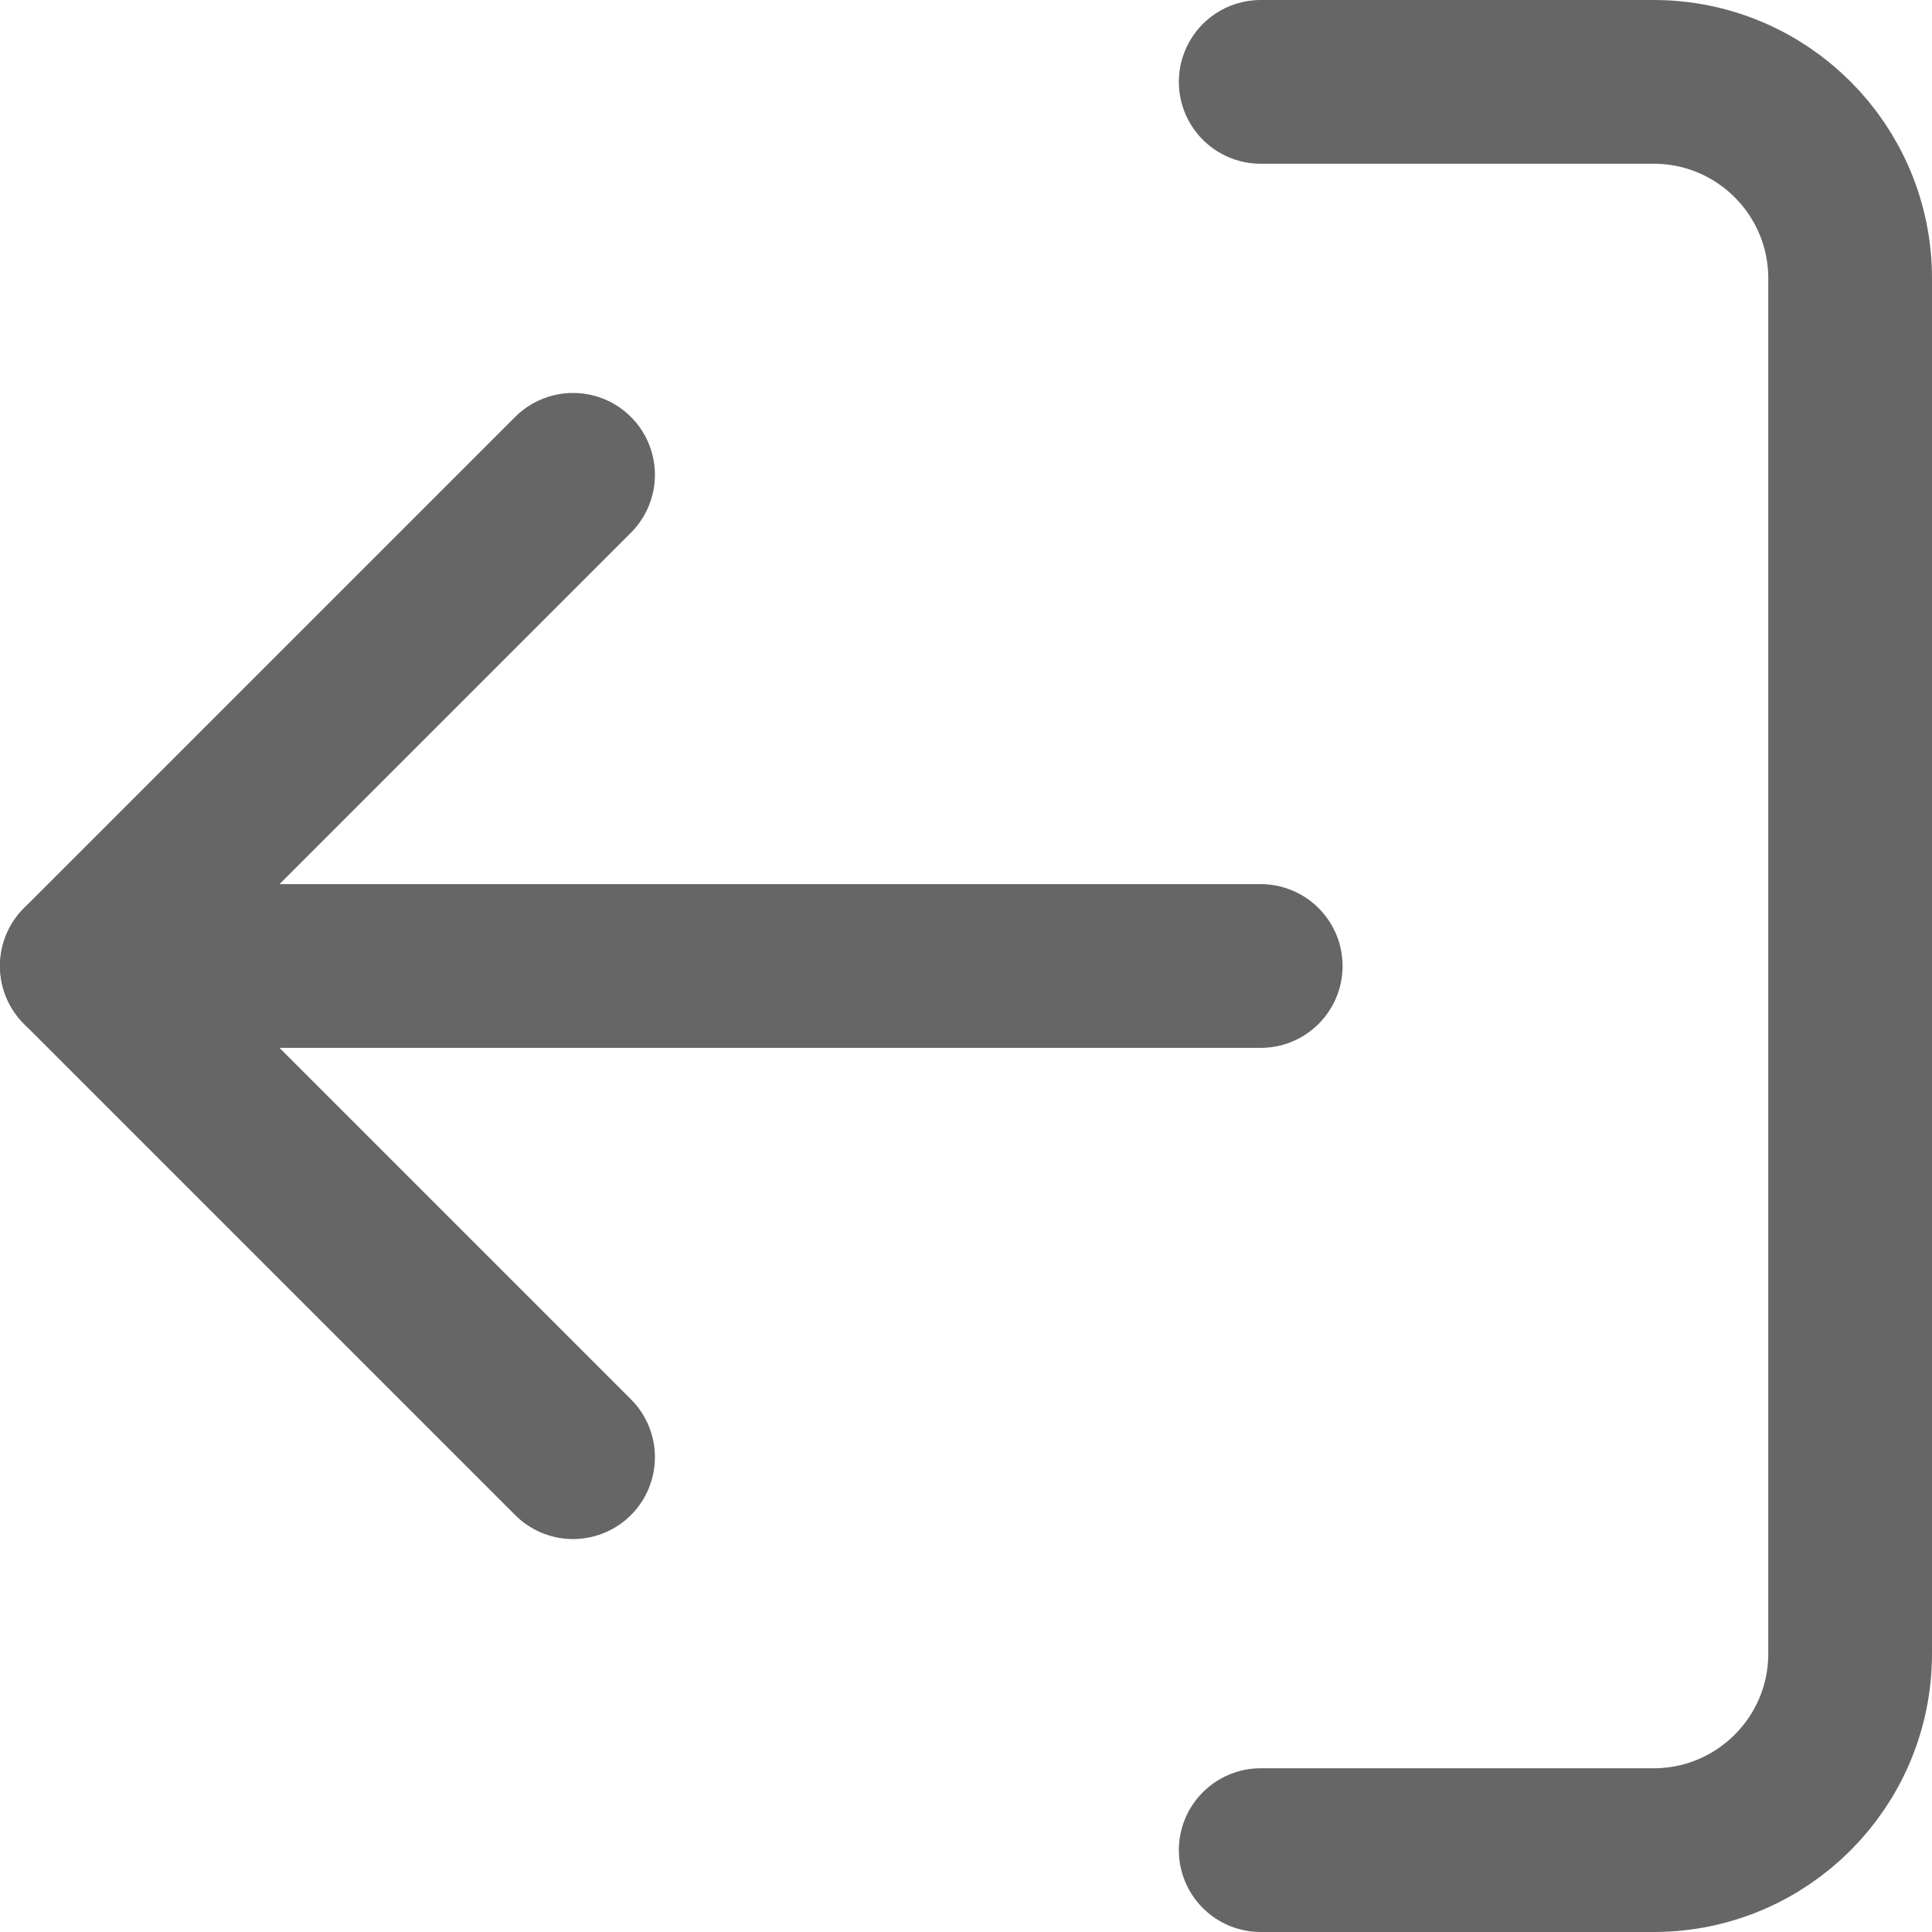
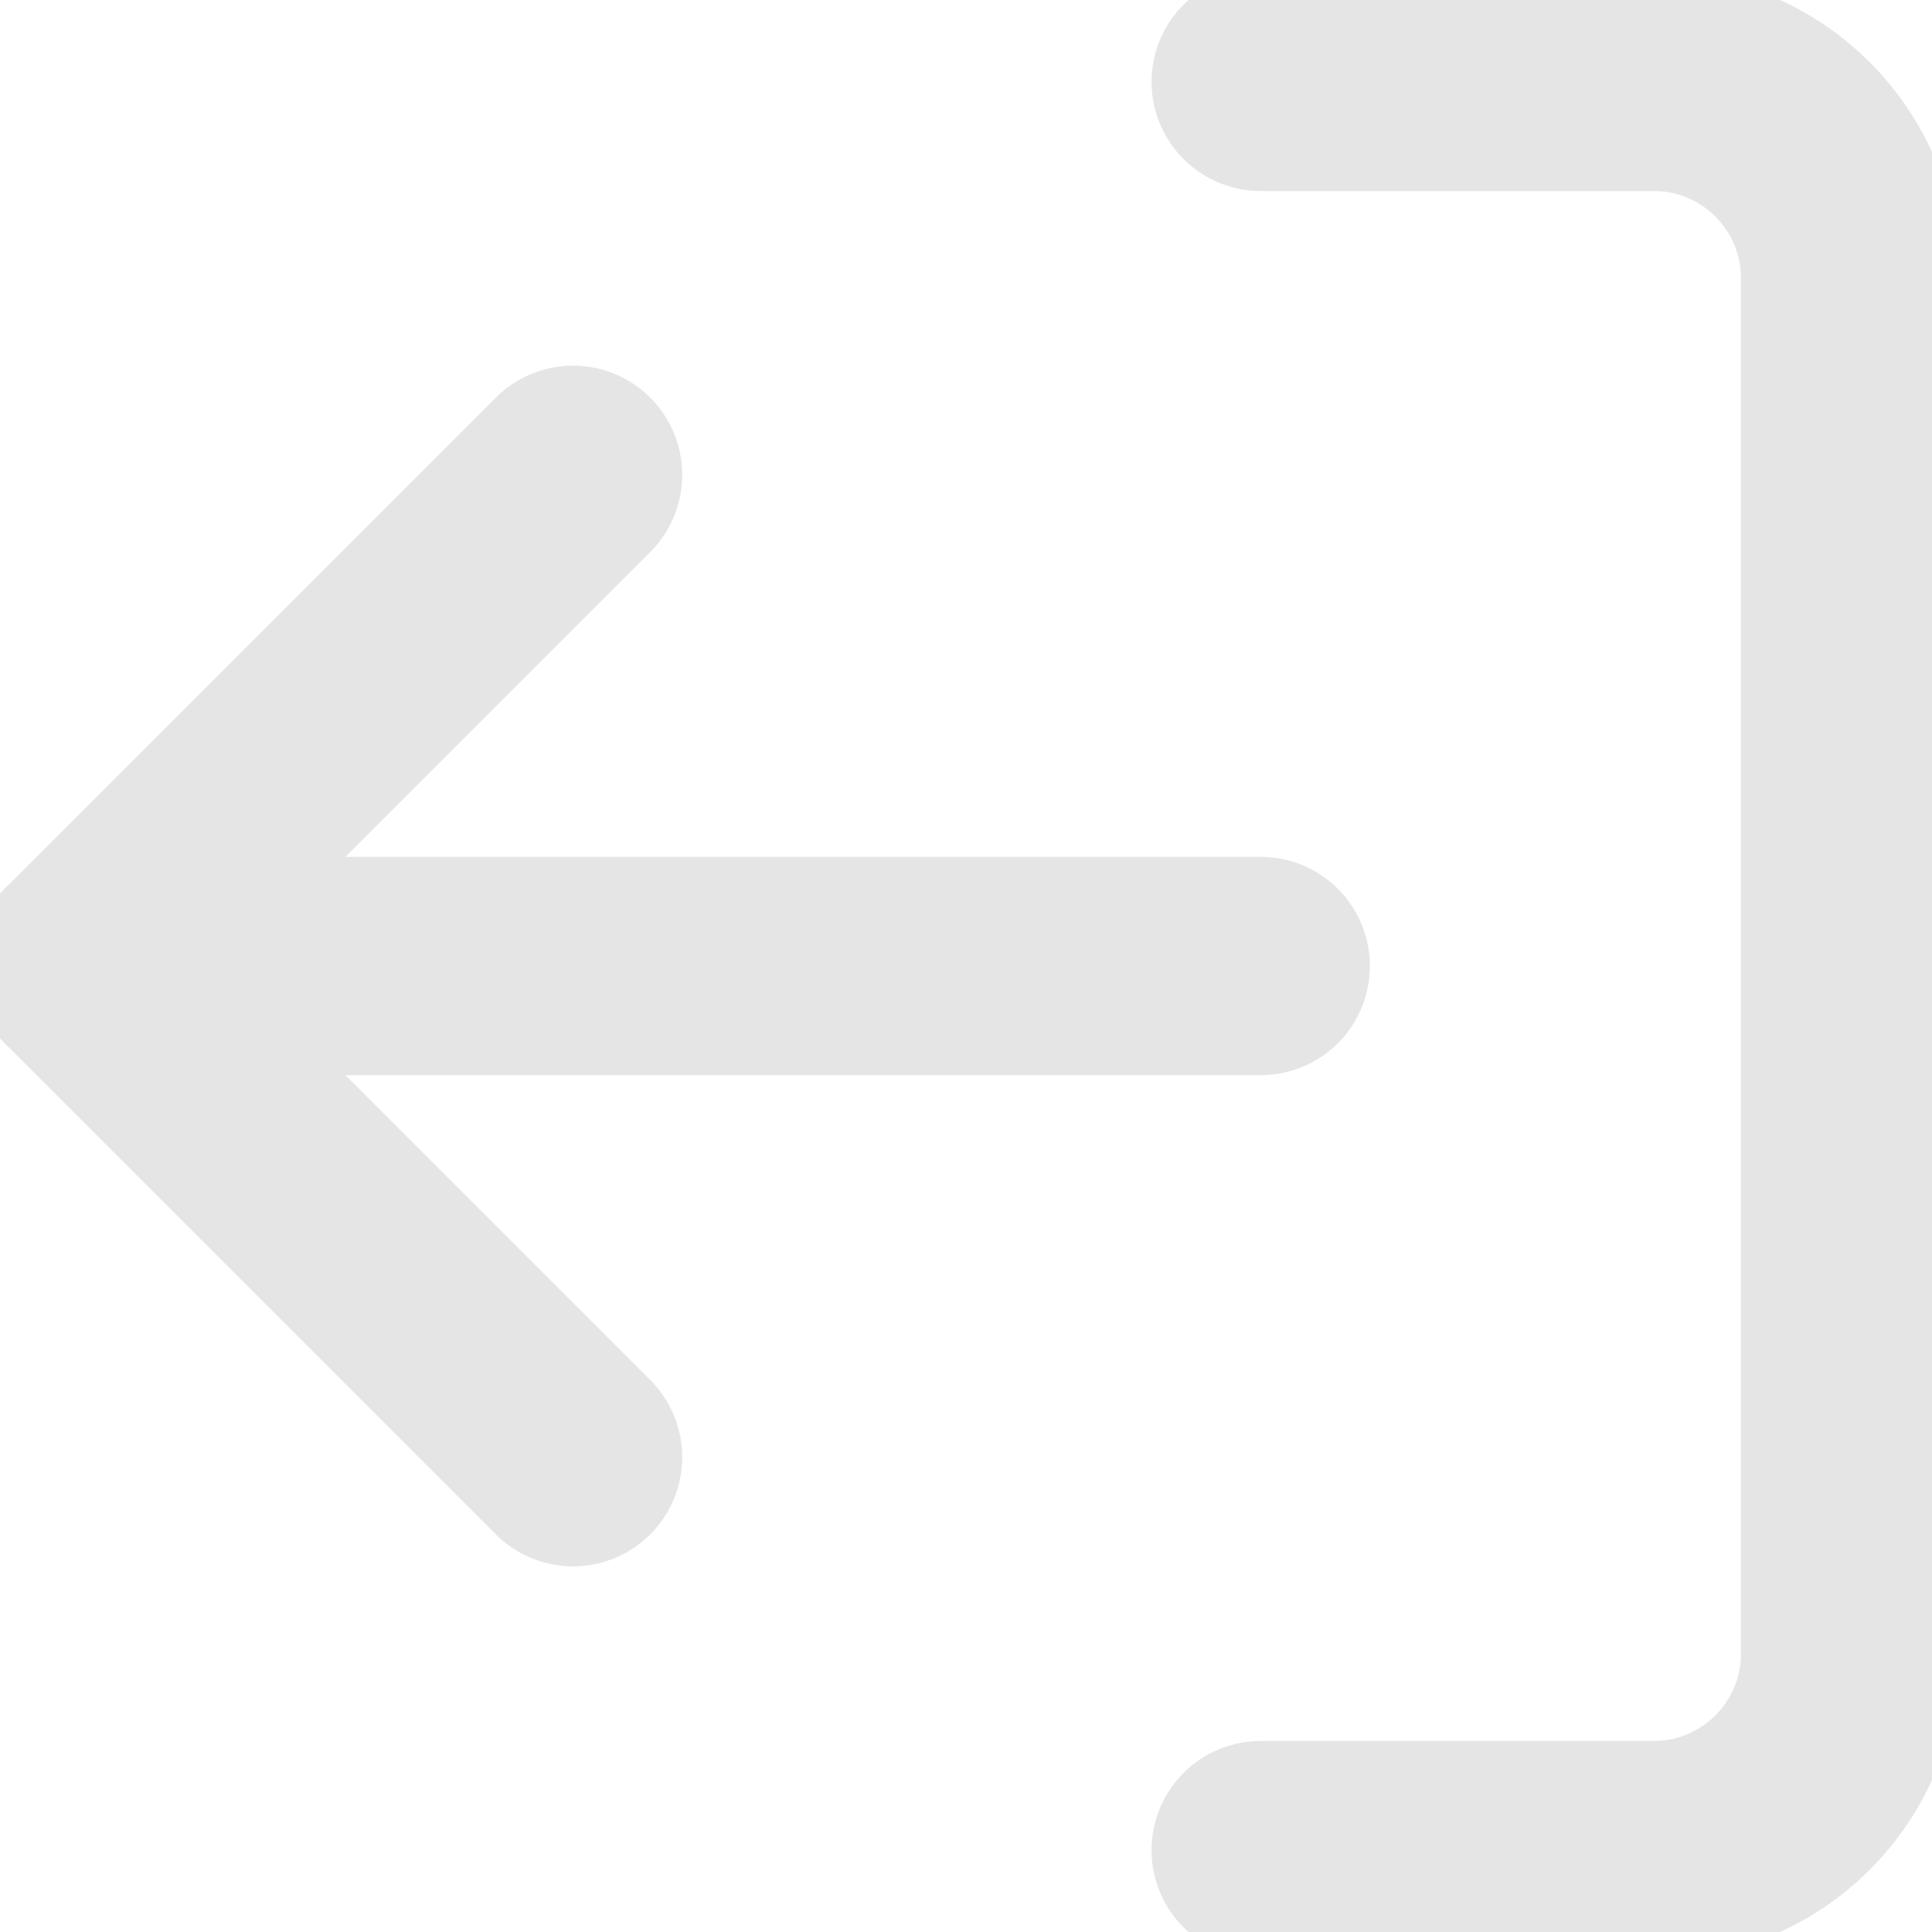
<svg xmlns="http://www.w3.org/2000/svg" width="17.7" height="17.7" viewBox="0 0 17.7 17.7">
  <defs>
    <style>
-             .prefix__cls-2{fill:none;stroke:#000;stroke-linecap:round;stroke-linejoin:round;stroke-width:1.5px}
+             .prefix__cls-2{fill:none;stroke:#d3d3d3;stroke-linecap:round;stroke-linejoin:round;stroke-width:2px}
        </style>
  </defs>
  <g id="prefix__Icon_feather-log-out" data-name="Icon feather-log-out" transform="translate(.75 .75)" style="opacity:.6">
    <path id="prefix__Path_51" d="M4.5 20.7h3.6a1.8 1.8 0 0 0 1.8-1.8V6.3a1.8 1.8 0 0 0-1.8-1.8H4.5" class="prefix__cls-2" data-name="Path 51" transform="translate(6.3 -4.5)" />
    <path id="prefix__Path_52" d="M28.5 19.5L24 15l4.5-4.5" class="prefix__cls-2" data-name="Path 52" transform="translate(-24 -6.9)" />
    <path id="prefix__Path_53" d="M13.5 18h10.8" class="prefix__cls-2" data-name="Path 53" transform="translate(-13.5 -9.9)" />
  </g>
</svg>
